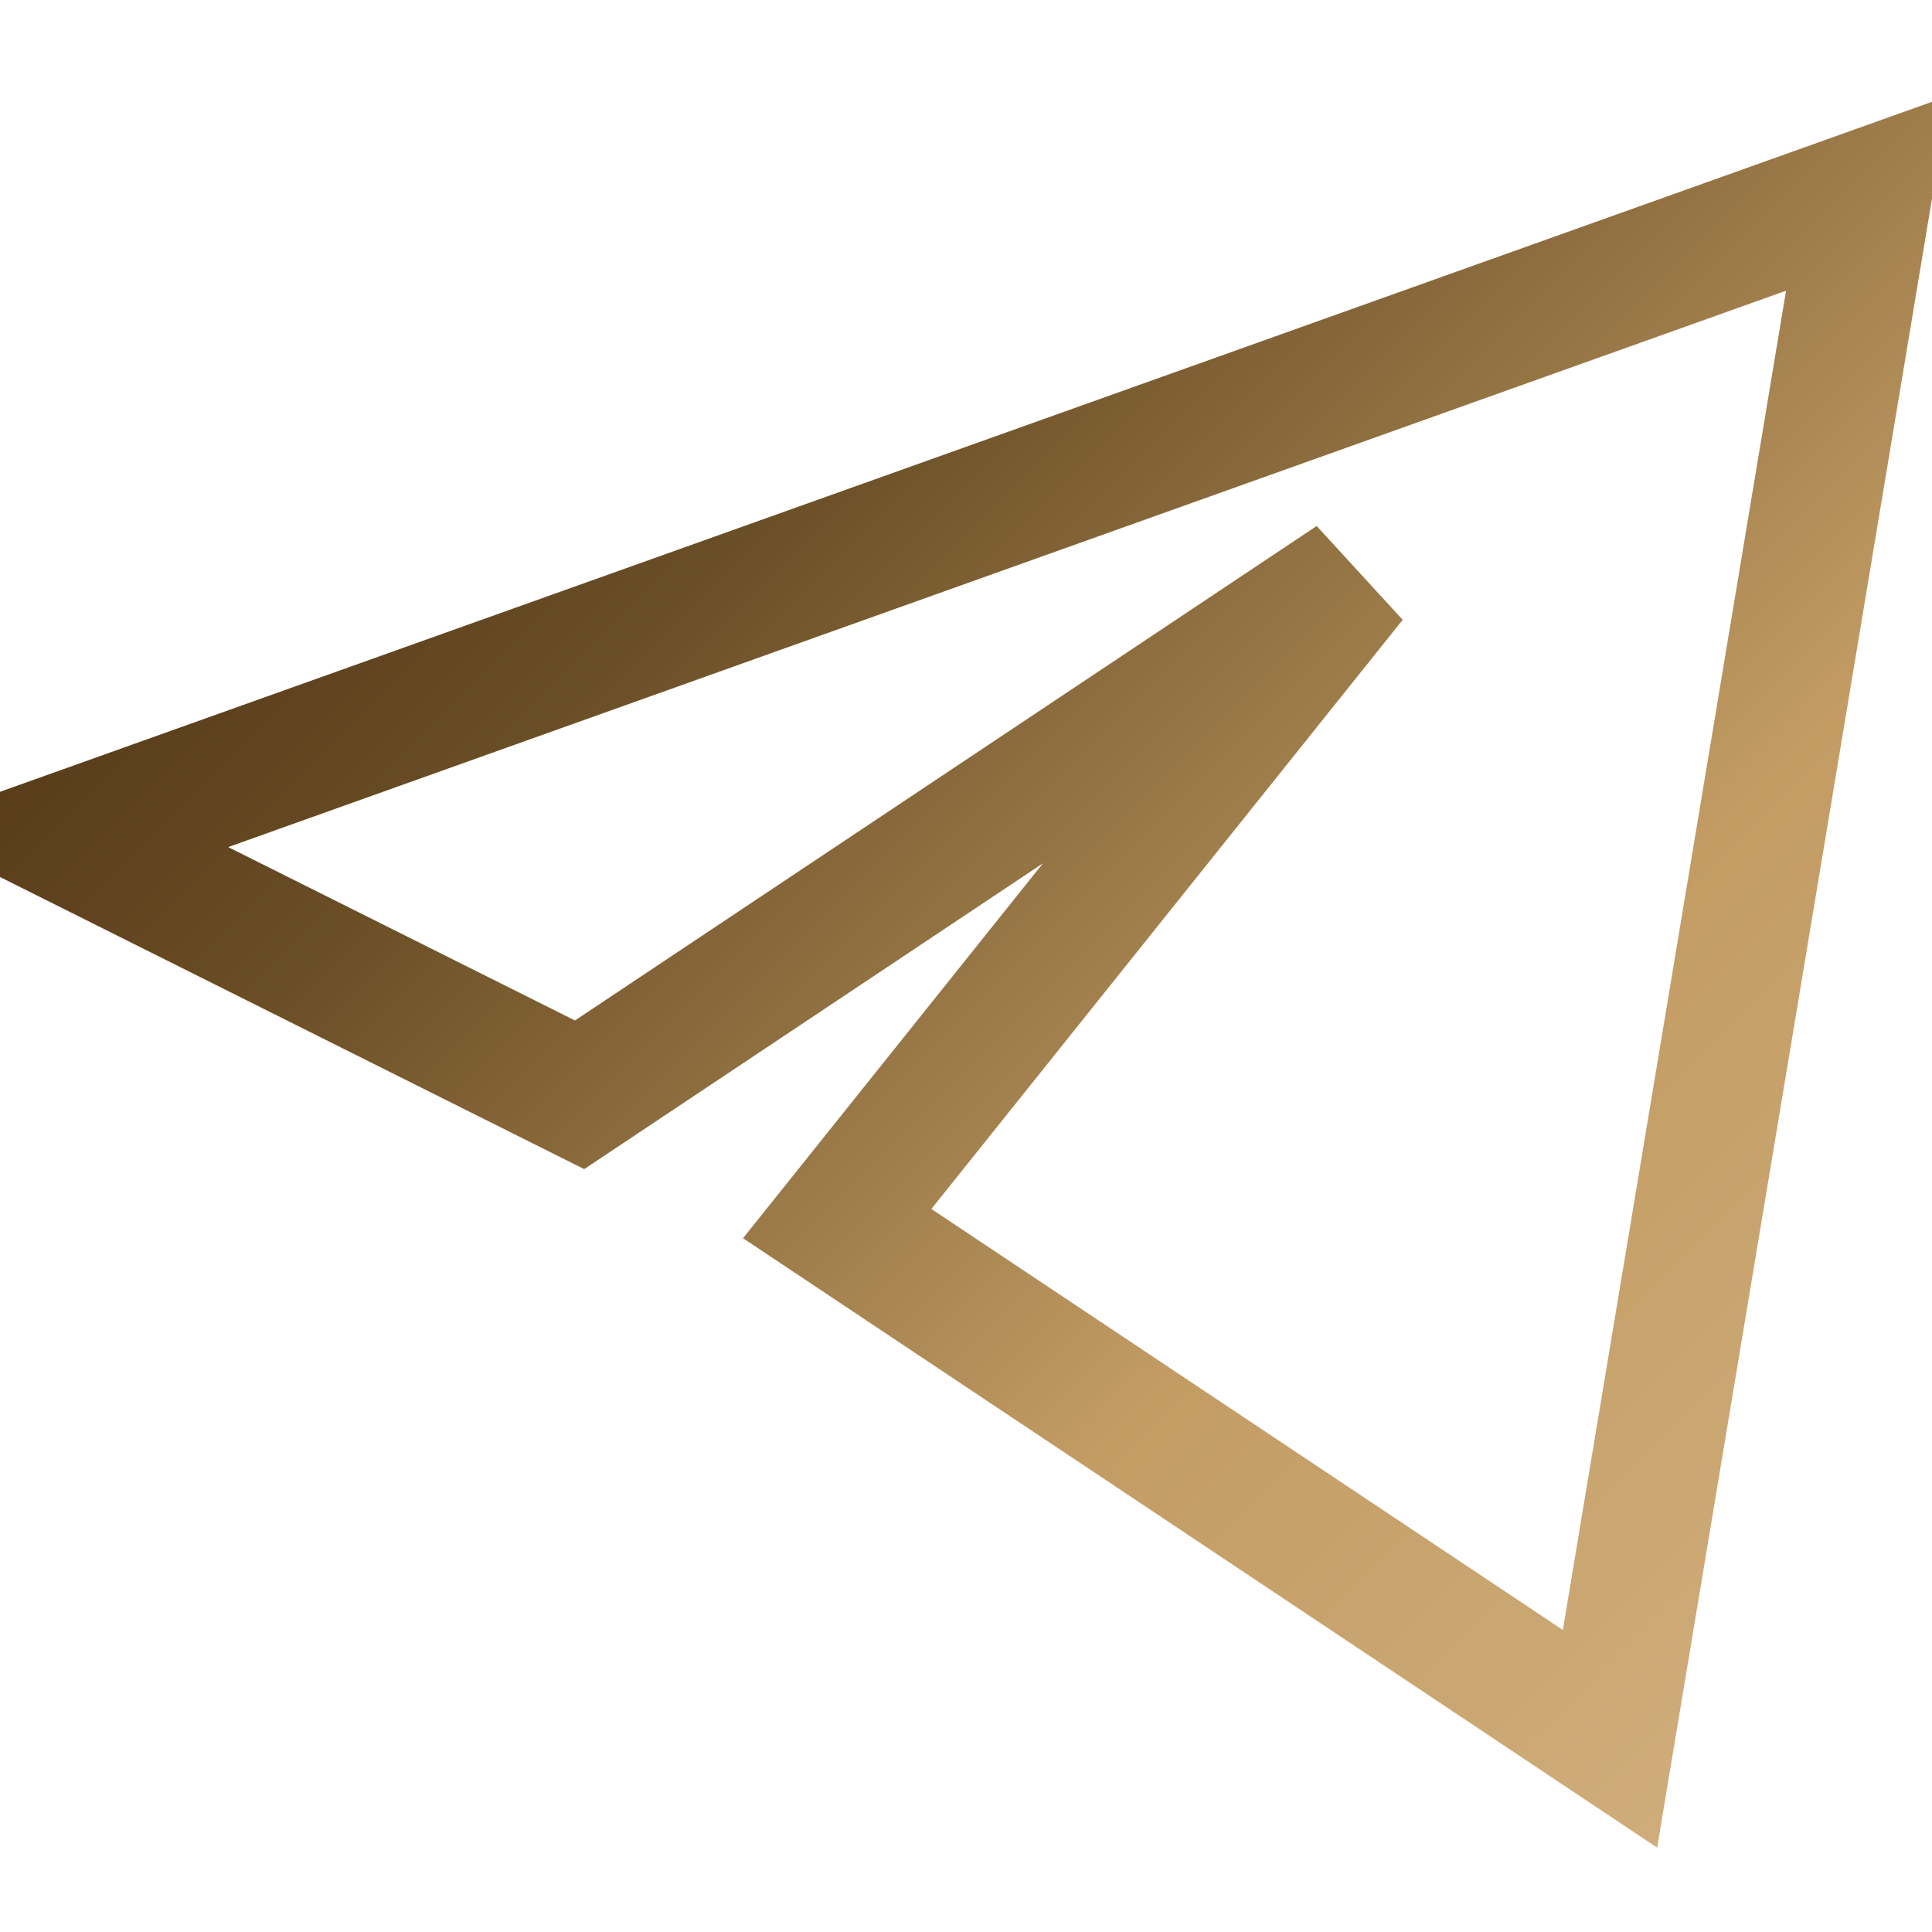
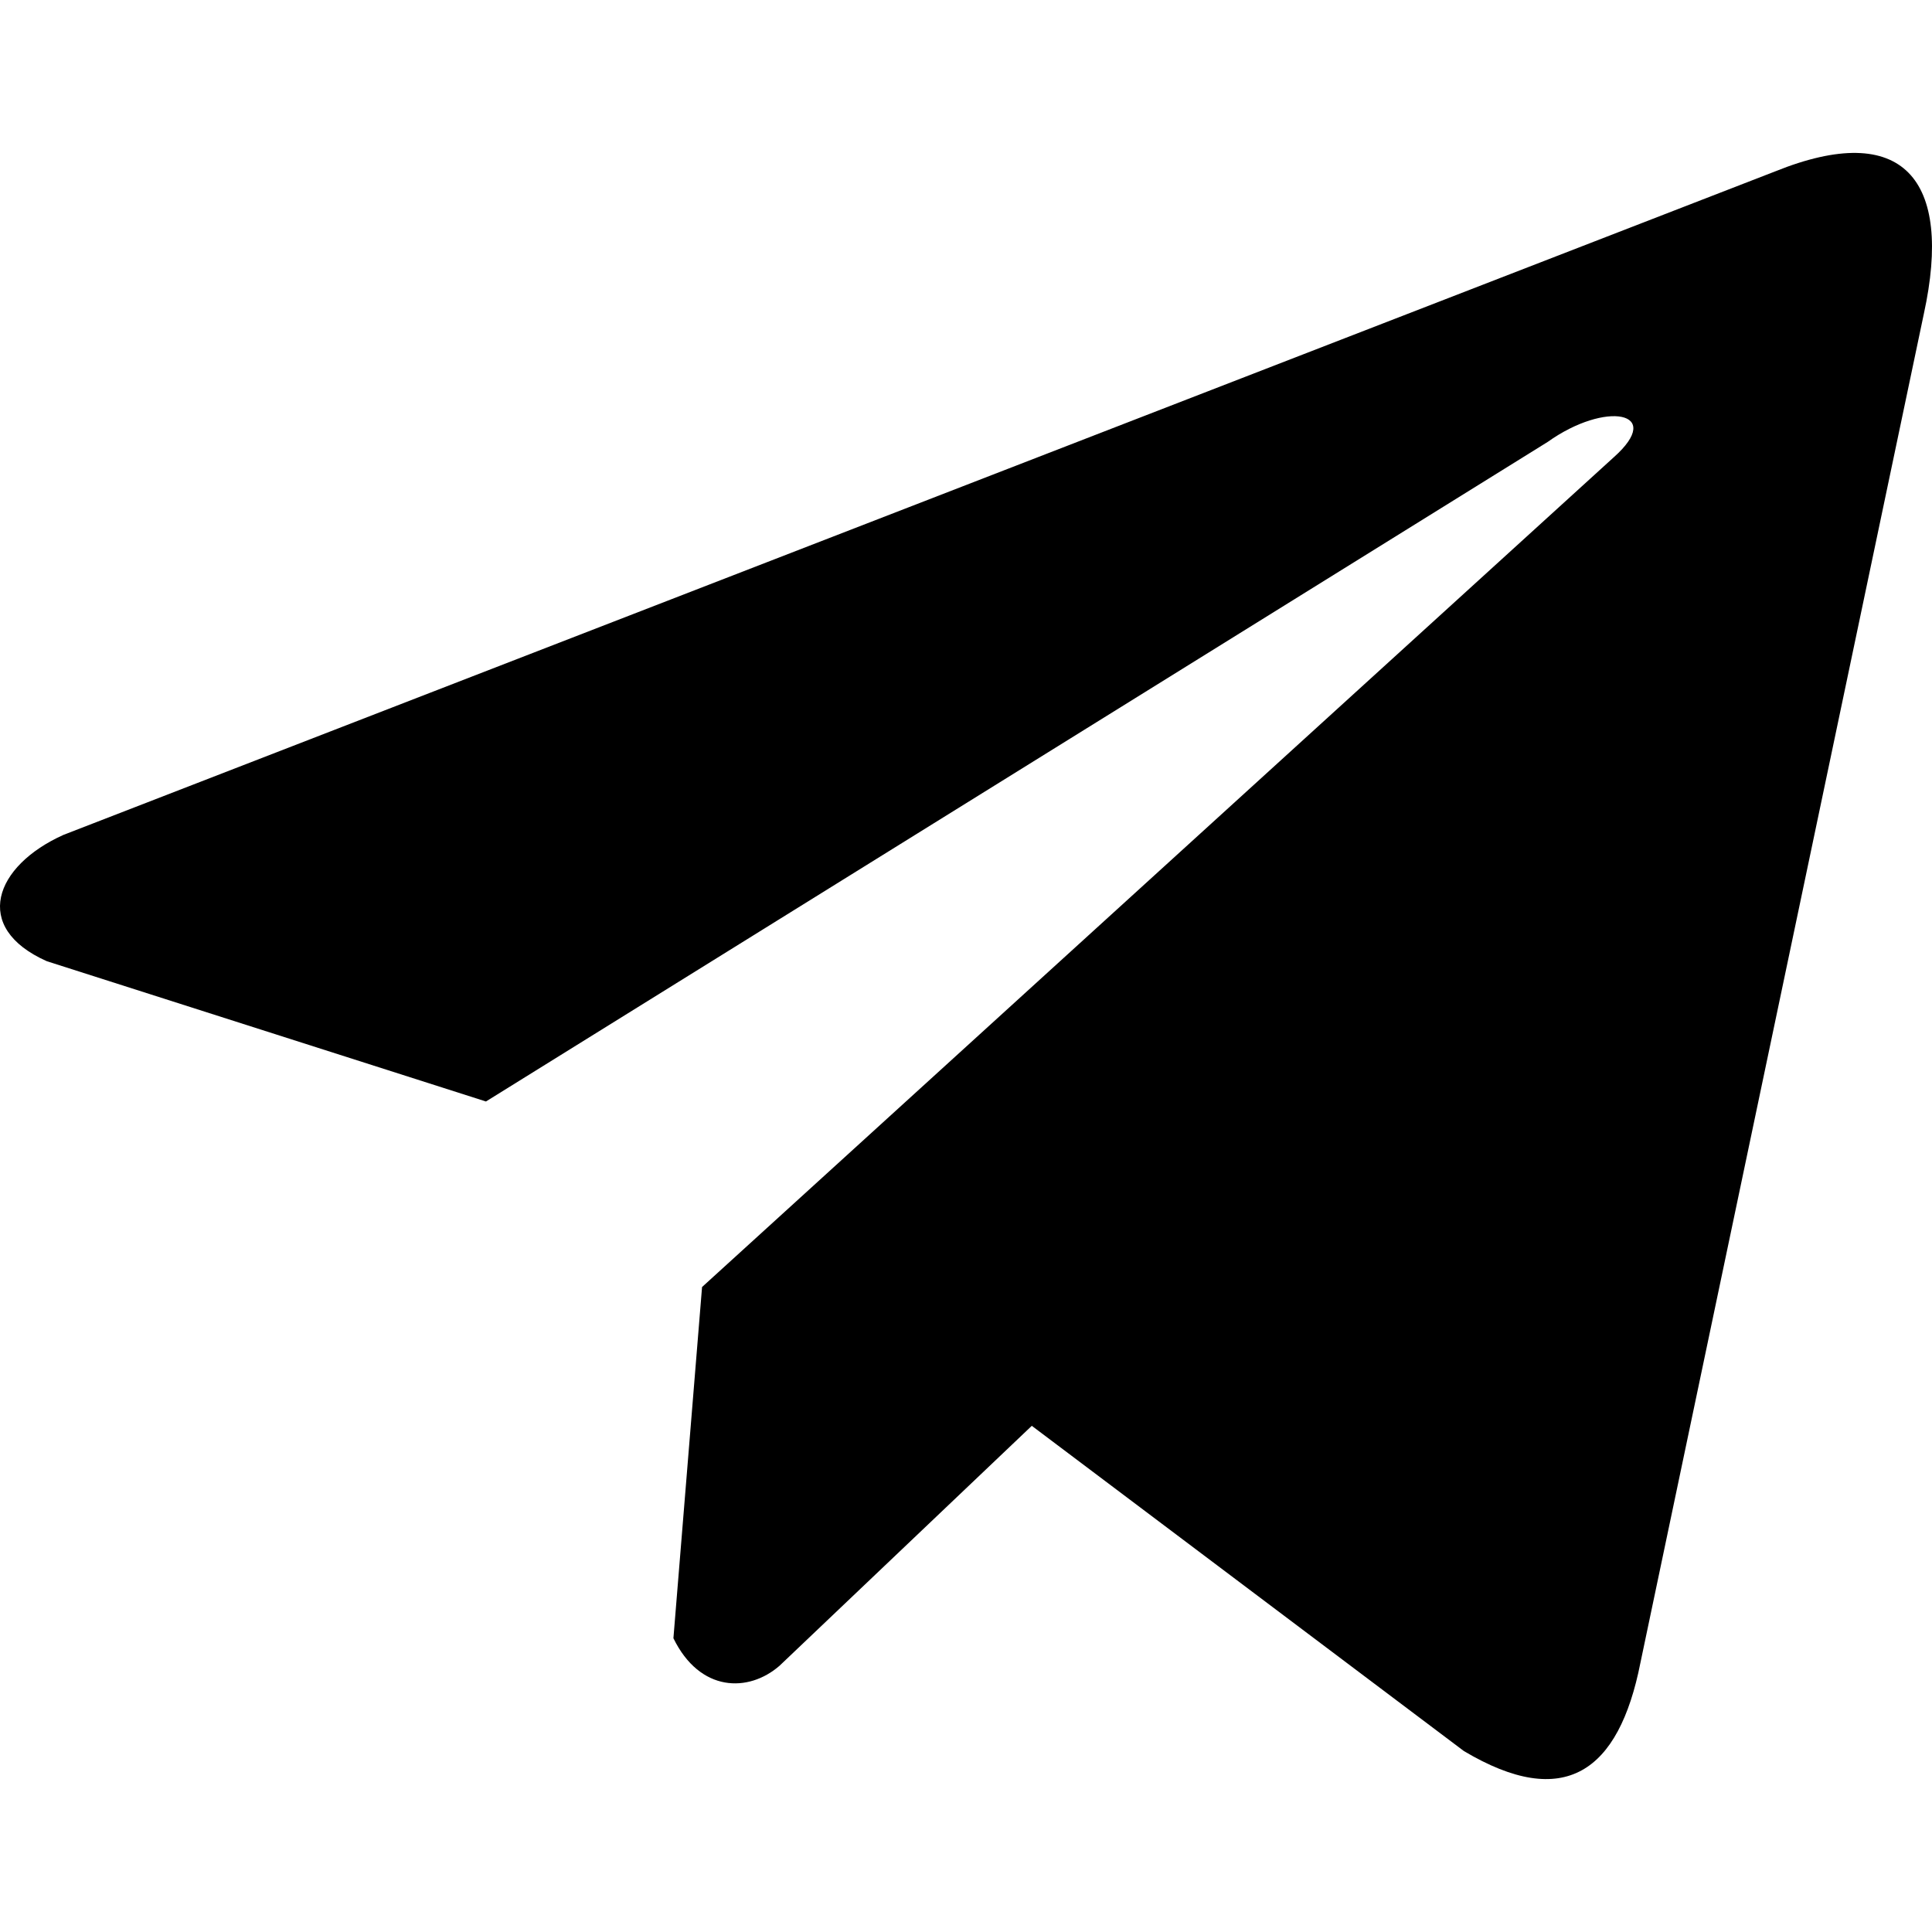
- <svg xmlns="http://www.w3.org/2000/svg" width="30px" height="30px" viewBox="0 0 15 15" fill="none">
-   <defs>
-     <linearGradient id="gradient" x1="0%" y1="0%" x2="100%" y2="100%" gradientUnits="userSpaceOnUse">
-       <stop offset="0%" stop-color="#3e1f05" />
-       <stop offset="33%" stop-color="#6a4e26" />
-       <stop offset="66%" stop-color="#c29c63" />
-       <stop offset="100%" stop-color="#d4b383" />
-     </linearGradient>
-   </defs>
-   <path d="M14.5 1.5L0.5 6.5L4.5 8.5L10.5 4.5L6.5 9.5L12.5 13.5L14.5 1.5Z" stroke="url(#gradient)" />
+ <svg xmlns="http://www.w3.org/2000/svg" version="1.1" width="512px" height="512px">
+   <path d="M470.435,45.423L16.827,221.249c-18.254,8.187-24.428,24.585-4.413,33.484l116.371,37.173l281.367-174.79c15.363-10.973,31.091-8.047,17.557,4.023L186.053,341.075l-7.591,93.076c7.031,14.372,19.906,14.438,28.117,7.295l66.858-63.589l114.505,86.187c26.594,15.827,41.065,5.613,46.787-23.394L509.835,83.18C517.633,47.475,504.335,31.743,470.435,45.423z" />
</svg>
